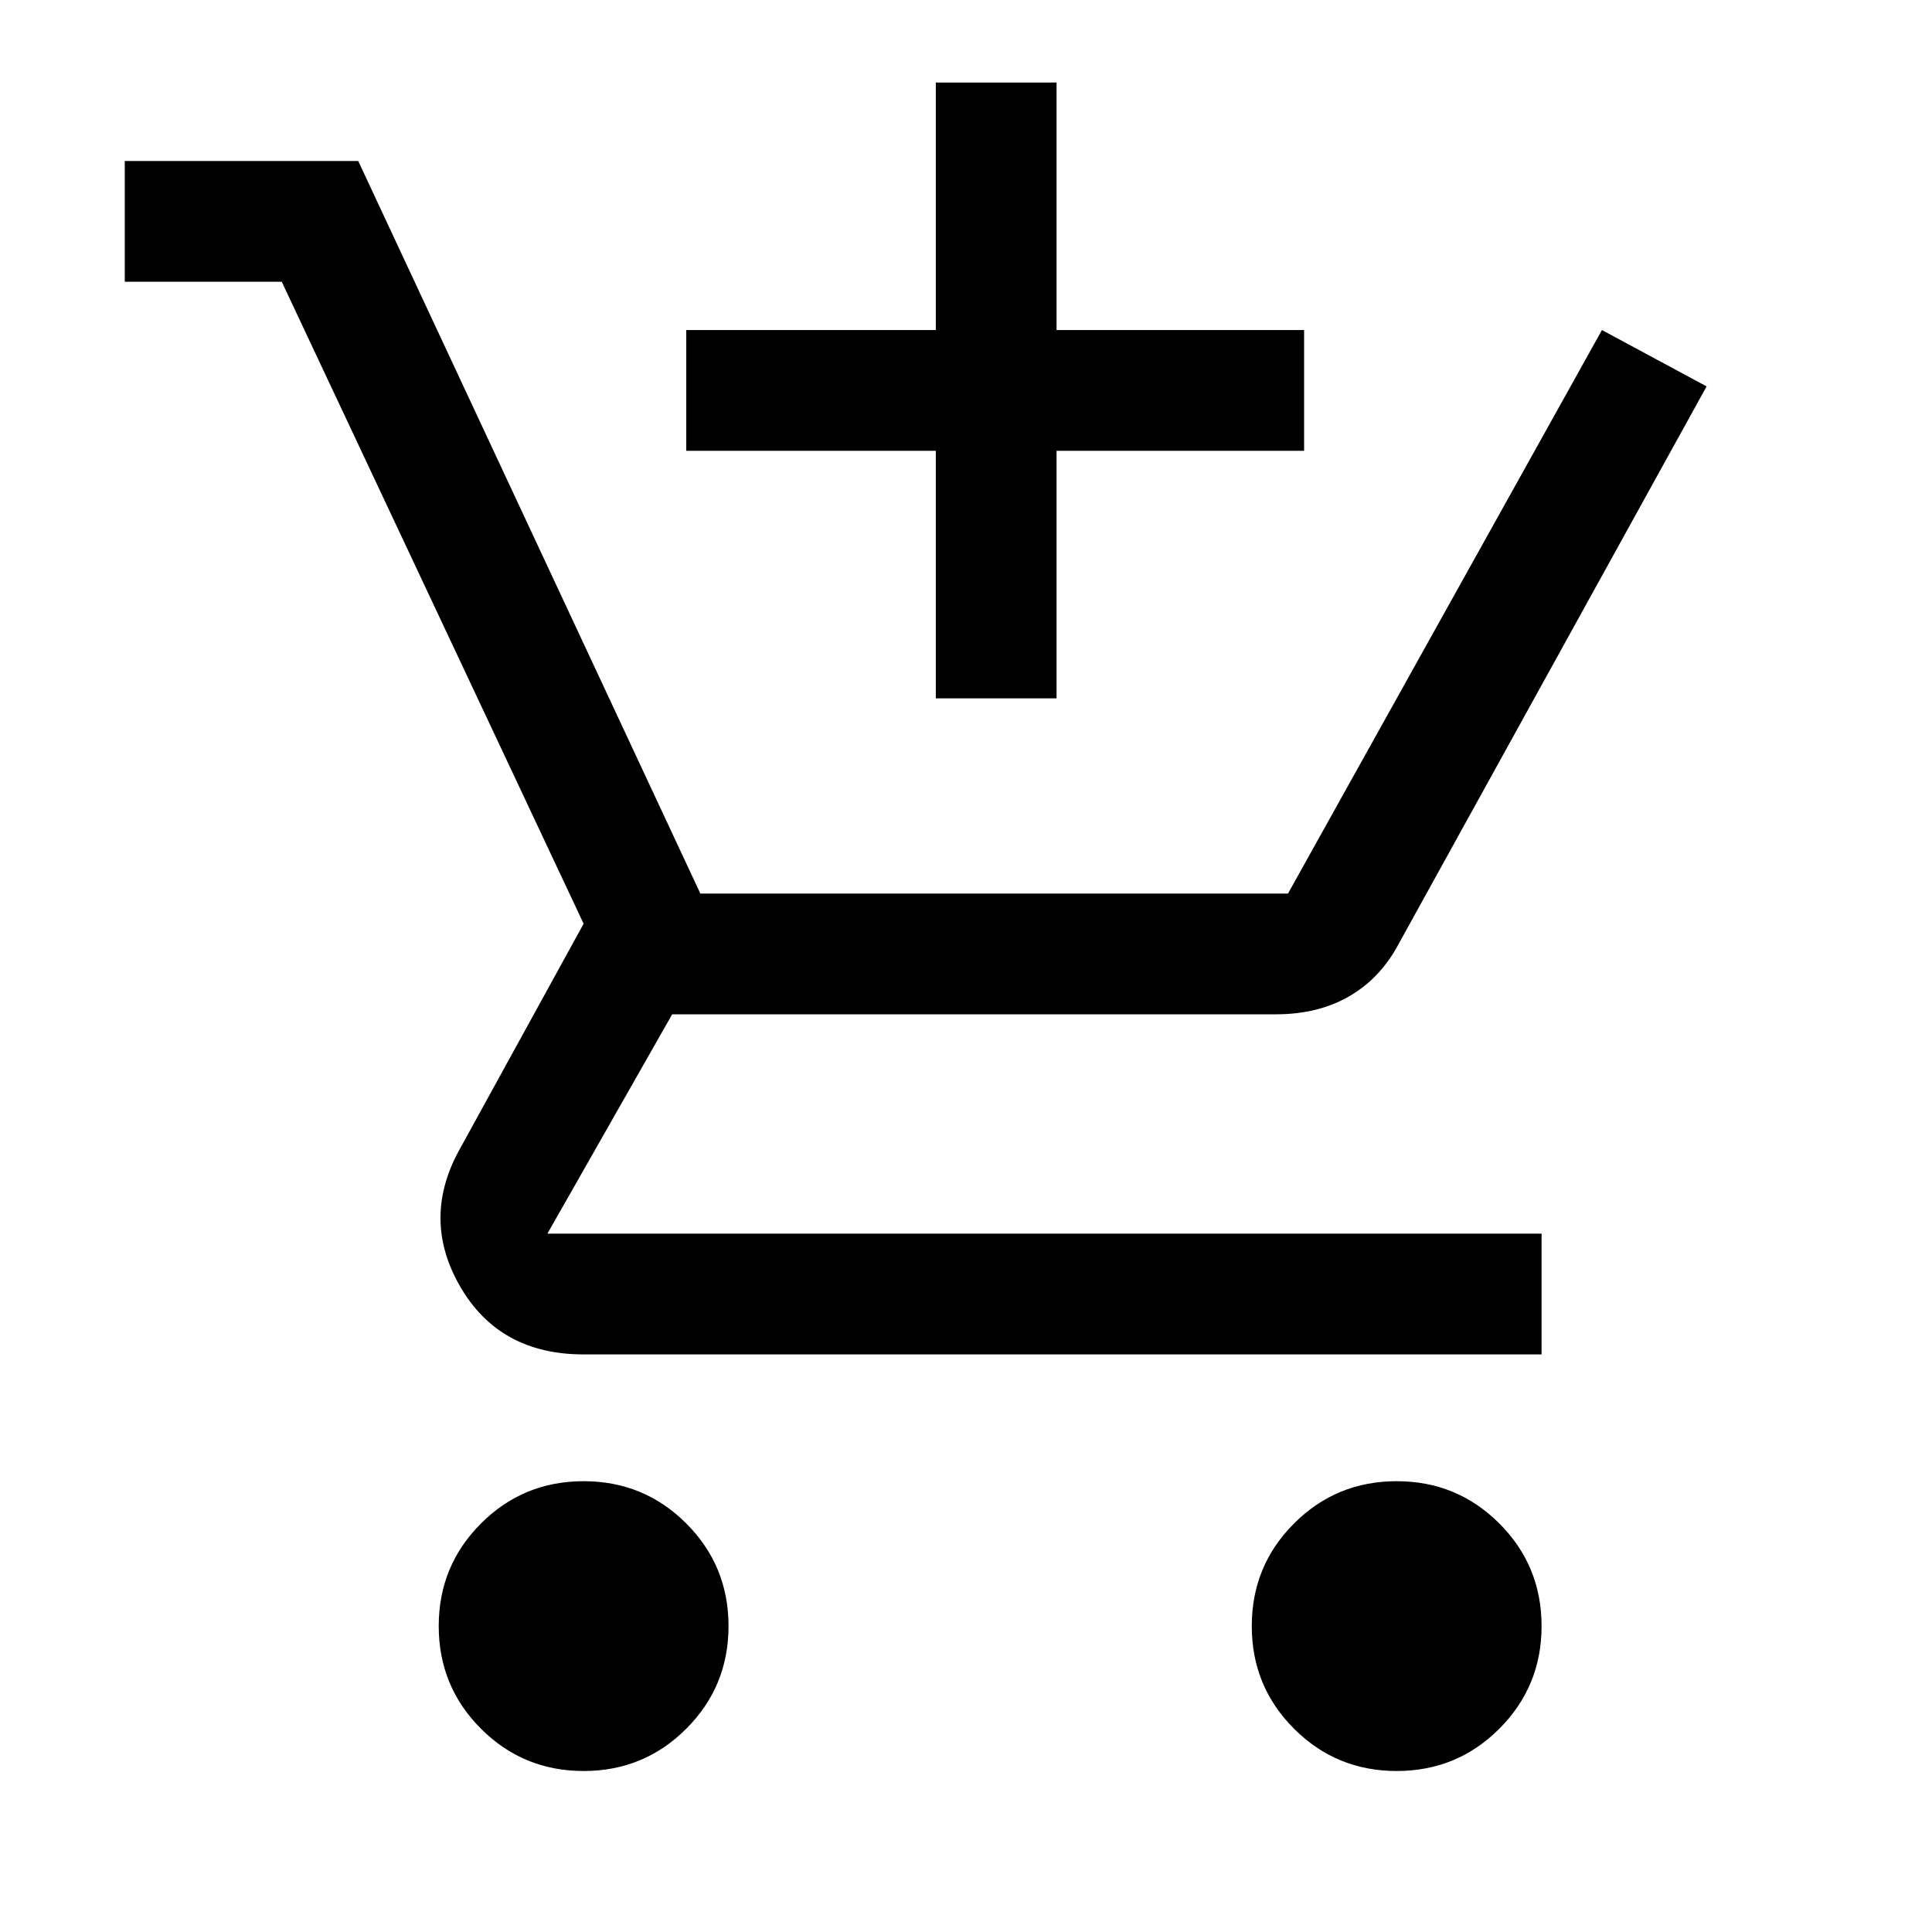
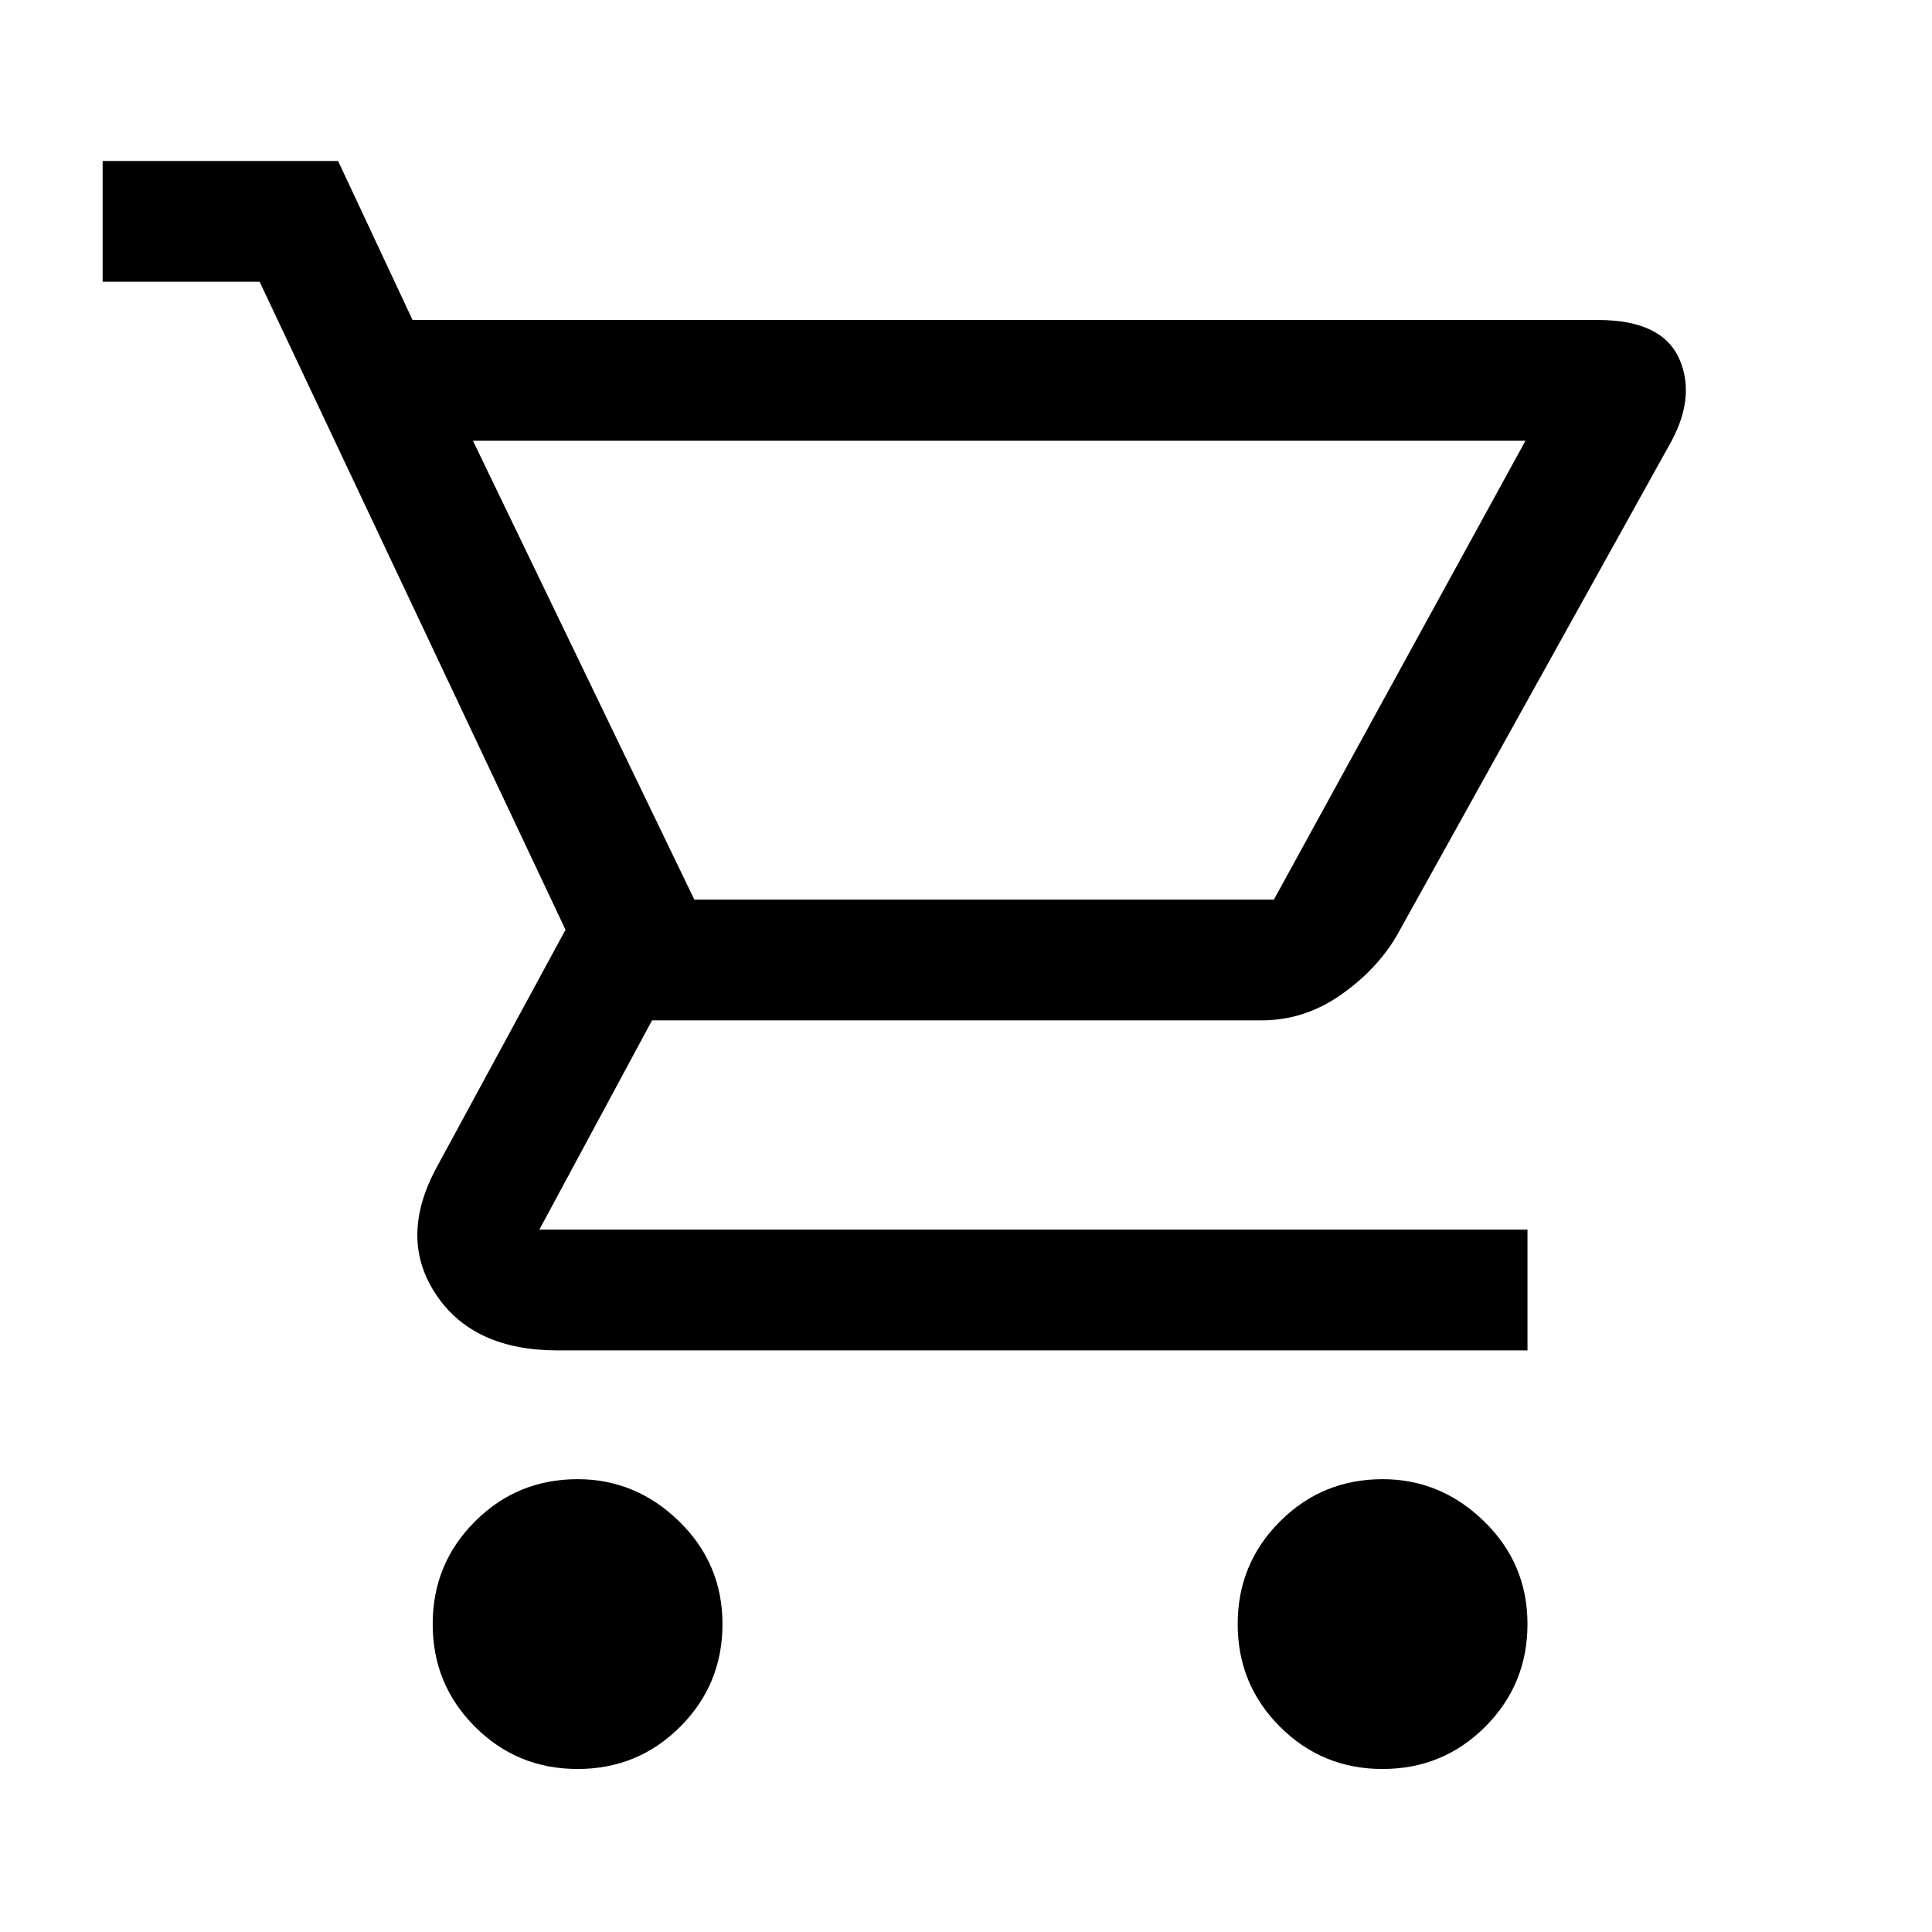
<svg xmlns="http://www.w3.org/2000/svg" height="48" width="48">
-   <path d="M23.25 17.35V11.2H17.05V8.2H23.25V2.05H26.25V8.2H32.4V11.2H26.25V17.35ZM14.5 44Q13 44 11.95 42.95Q10.9 41.9 10.9 40.4Q10.9 38.9 11.95 37.85Q13 36.8 14.5 36.8Q16 36.8 17.05 37.85Q18.1 38.9 18.1 40.4Q18.1 41.9 17.05 42.95Q16 44 14.5 44ZM34.7 44Q33.2 44 32.15 42.95Q31.1 41.9 31.1 40.4Q31.1 38.9 32.15 37.85Q33.2 36.8 34.7 36.8Q36.2 36.8 37.25 37.85Q38.3 38.9 38.3 40.4Q38.3 41.9 37.25 42.95Q36.2 44 34.7 44ZM14.5 33.65Q12.4 33.65 11.425 31.95Q10.45 30.25 11.45 28.5L14.5 22.95L7 7H3.1V4H8.9L17.4 22.2H32L39.8 8.2L42.4 9.6L34.75 23.45Q34.3 24.3 33.525 24.75Q32.75 25.2 31.7 25.2H16.7L13.6 30.65Q13.6 30.65 13.6 30.65Q13.6 30.65 13.6 30.65H38.3V33.65Z" />
+   <path d="M14.35 43.95Q12.85 43.95 11.8 42.9Q10.75 41.85 10.75 40.35Q10.75 38.85 11.8 37.8Q12.85 36.75 14.35 36.75Q15.8 36.75 16.875 37.8Q17.95 38.85 17.95 40.35Q17.95 41.85 16.9 42.9Q15.85 43.95 14.35 43.95ZM34.35 43.95Q32.85 43.95 31.8 42.9Q30.75 41.85 30.75 40.35Q30.75 38.85 31.8 37.8Q32.85 36.75 34.35 36.75Q35.8 36.75 36.875 37.8Q37.95 38.85 37.95 40.35Q37.95 41.85 36.9 42.9Q35.85 43.95 34.35 43.95ZM11.75 10.95 17.25 22.35H31.65Q31.65 22.35 31.65 22.35Q31.65 22.35 31.65 22.35L37.9 10.95Q37.9 10.95 37.9 10.95Q37.9 10.95 37.9 10.95ZM10.25 7.95H39.7Q41.3 7.95 41.725 8.925Q42.15 9.9 41.45 11.1L34.7 23.25Q34.2 24.1 33.3 24.725Q32.4 25.35 31.35 25.35H16.2L13.4 30.55Q13.4 30.55 13.4 30.55Q13.4 30.55 13.4 30.55H37.95V33.55H13.85Q11.75 33.55 10.825 32.15Q9.9 30.75 10.85 29L14.05 23.1L6.45 7H2.55V4H8.4ZM17.25 22.35H31.65Q31.65 22.35 31.65 22.35Q31.65 22.35 31.65 22.35Z" />
</svg>
